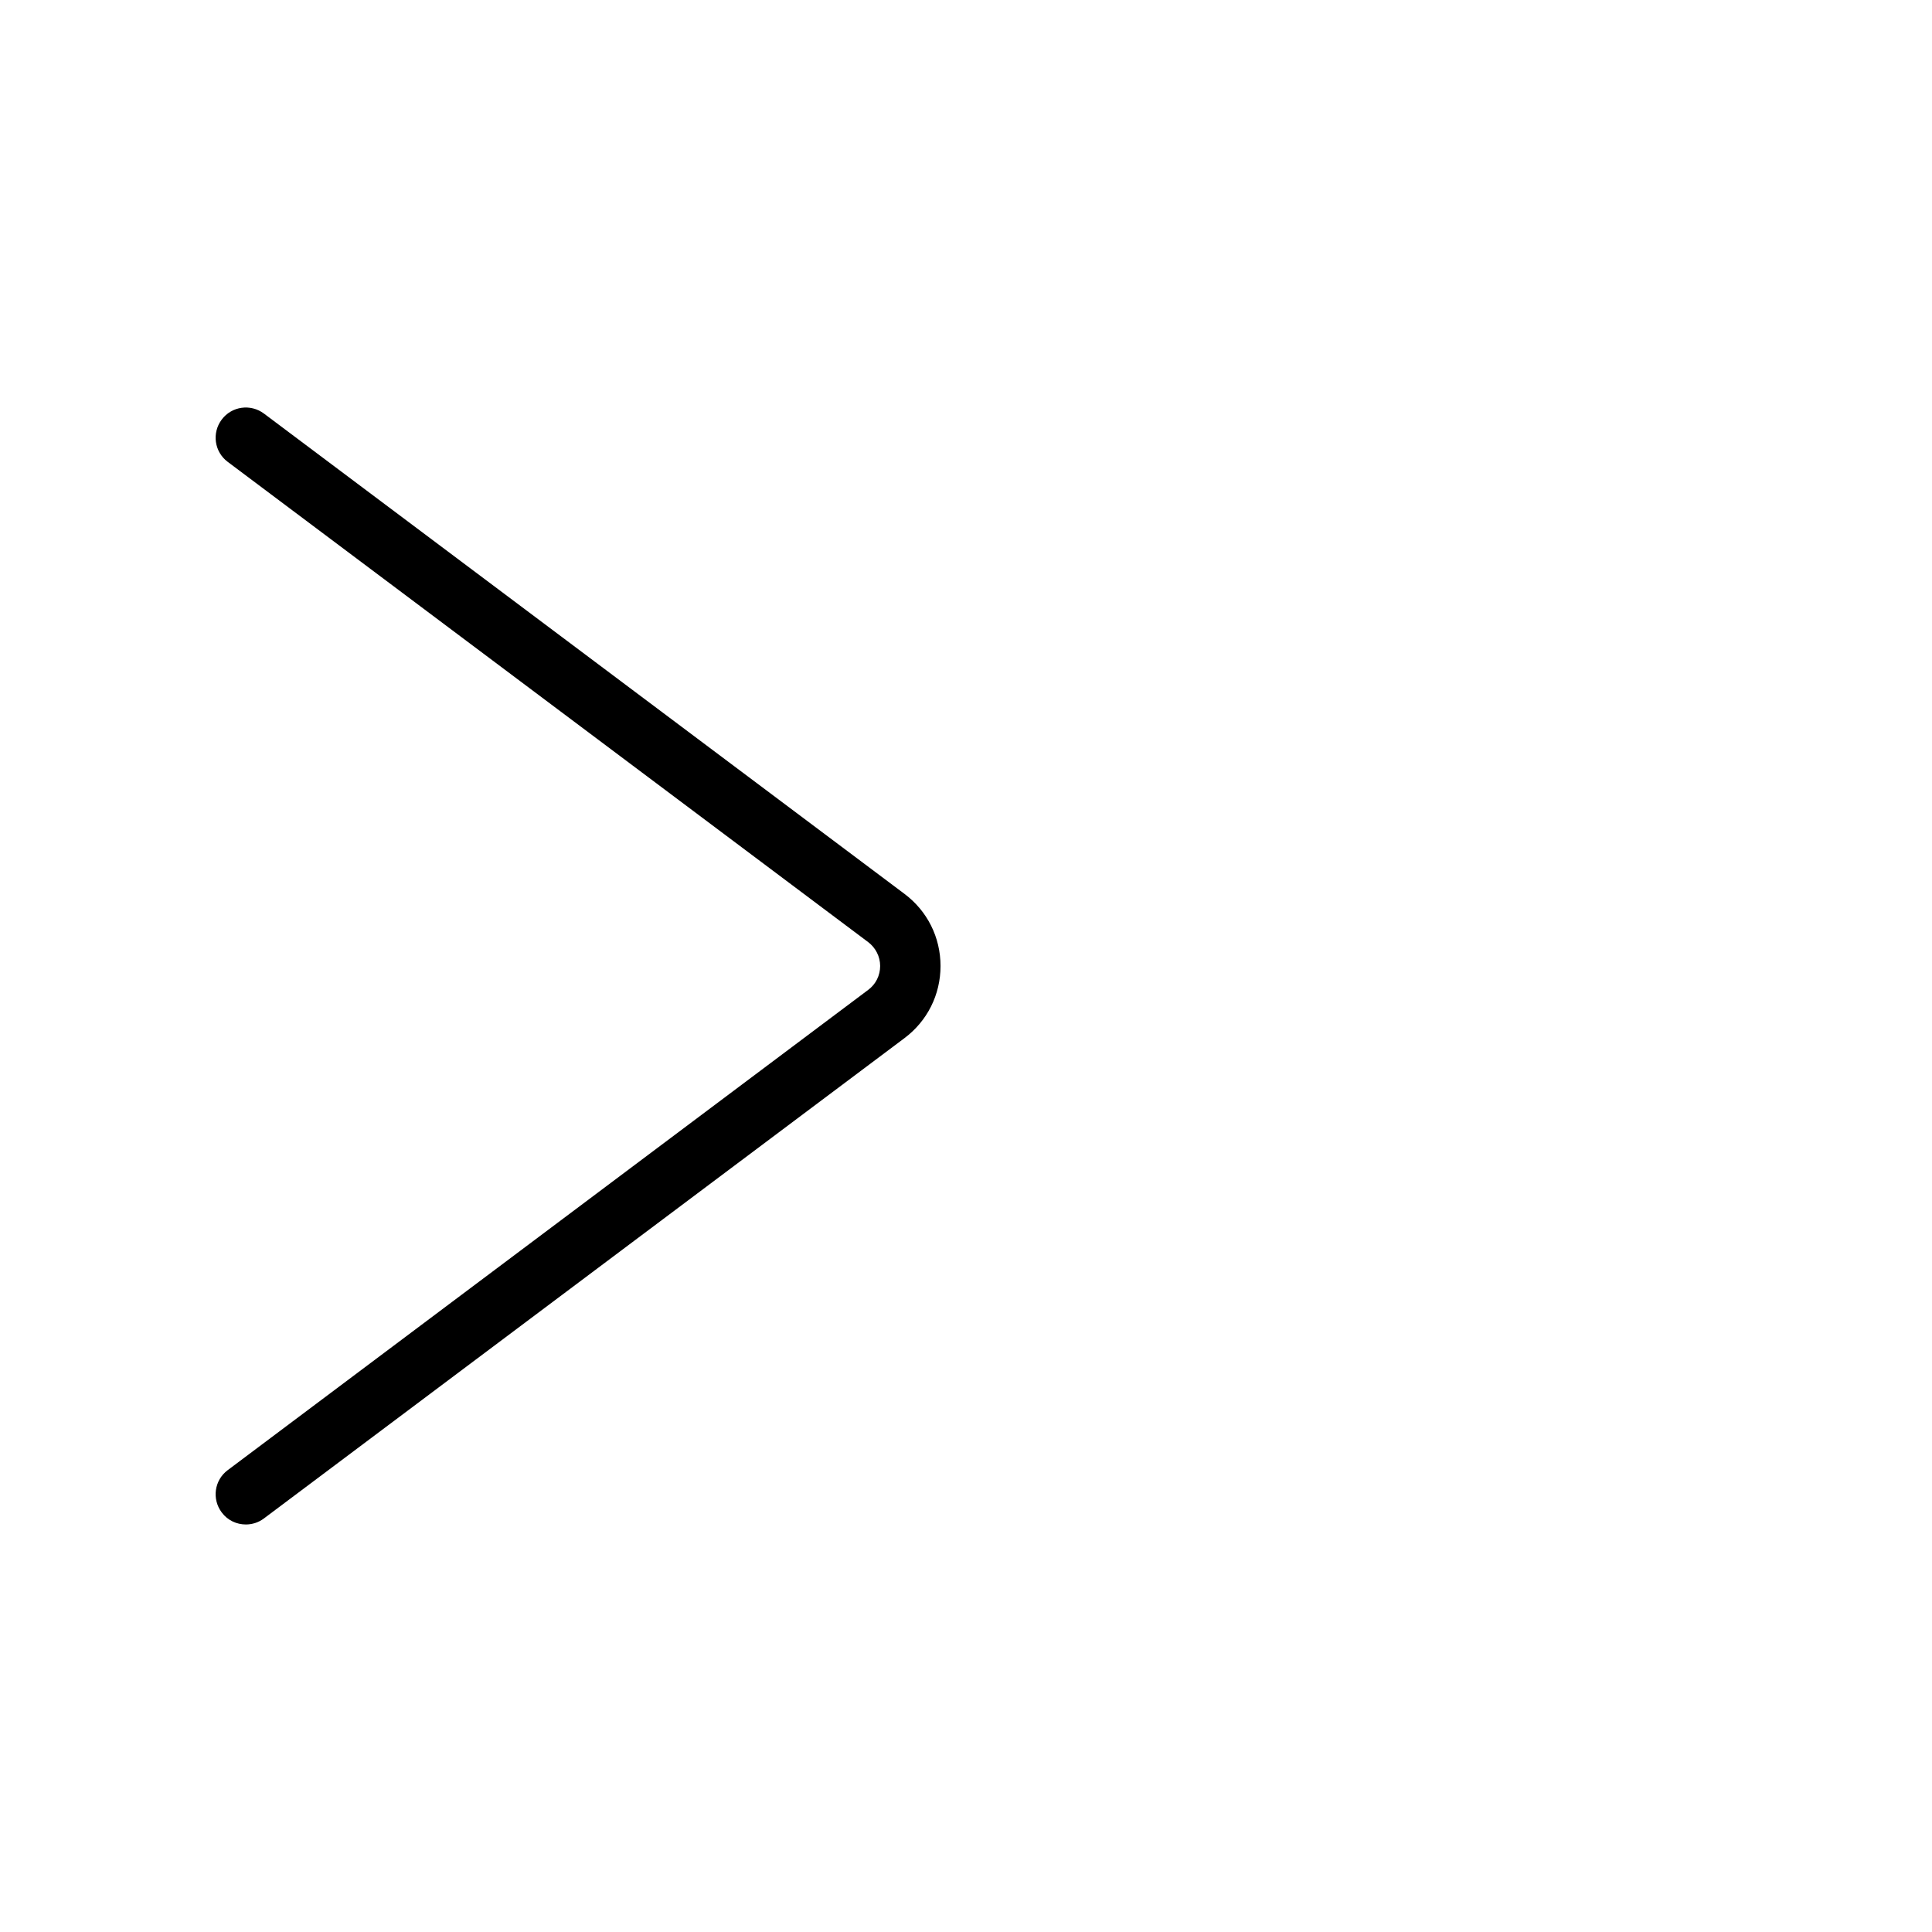
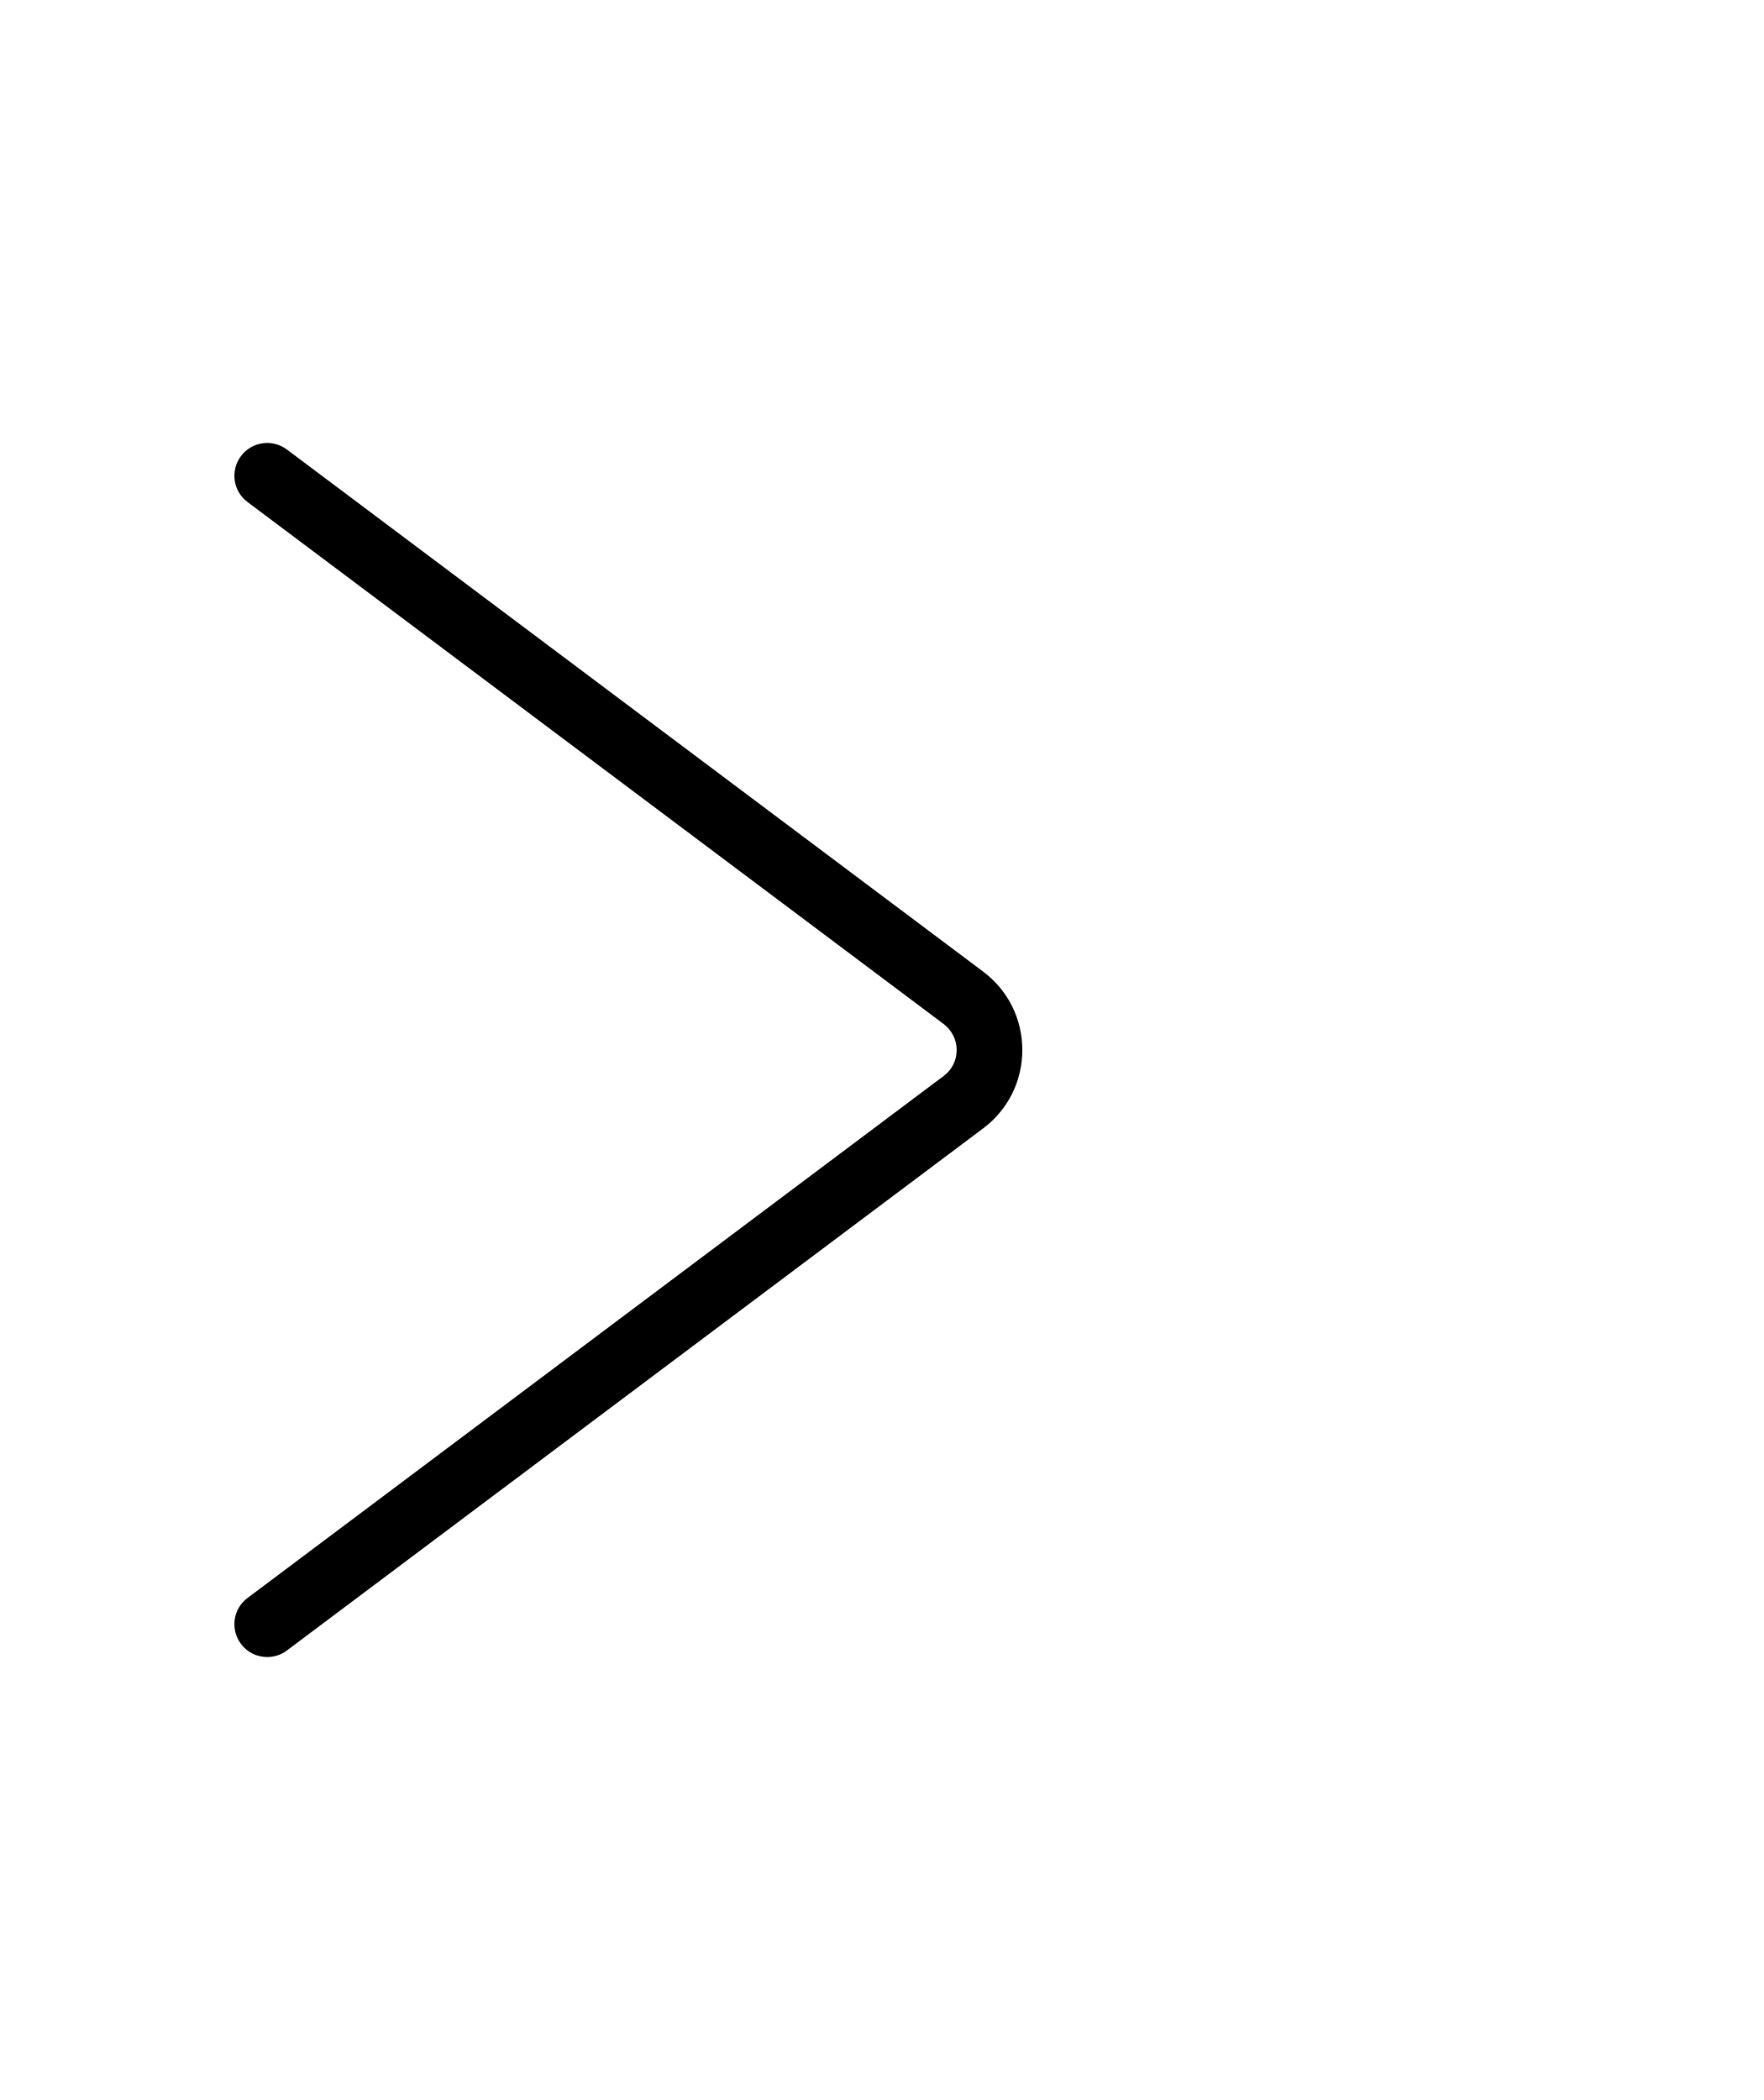
- <svg xmlns="http://www.w3.org/2000/svg" version="1.1" id="图层_1" x="0px" y="0px" viewBox="0 0 1024 1024" style="enable-background:new 0 0 1024 1024;" xml:space="preserve">
-   <path d="M130.3,808c3.3,0,6.7-1,9.6-3.2l339.4-254.5c12.2-9.1,19.2-23.1,19.2-38.3c0-15.2-7-29.2-19.2-38.3L139.9,219.2  c-7.1-5.3-17.1-3.9-22.4,3.2c-5.3,7.1-3.9,17.1,3.2,22.4l339.4,254.5c4,3,6.4,7.7,6.4,12.7s-2.3,9.7-6.4,12.7L120.7,779.2  c-7.1,5.3-8.5,15.3-3.2,22.4C120.6,805.8,125.4,808,130.3,808z" />
+ <svg xmlns="http://www.w3.org/2000/svg" version="1.1" id="图层_1" x="0px" y="0px" viewBox="0 0 860 1024" style="enable-background:new 0 0 860 1024;" xml:space="preserve">
+   <path d="M130.3,808c3.3,0,6.7-1,9.6-3.2l339.4-254.5c12.2-9.1,19.2-23.1,19.2-38.3s-7-29.2-19.2-38.3L139.9,219.2  c-7.1-5.3-17.1-3.9-22.4,3.2c-5.3,7.1-3.9,17.1,3.2,22.4l339.4,254.5c4,3,6.4,7.7,6.4,12.7s-2.3,9.7-6.4,12.7L120.7,779.2  c-7.1,5.3-8.5,15.3-3.2,22.4C120.6,805.8,125.4,808,130.3,808z" />
</svg>
